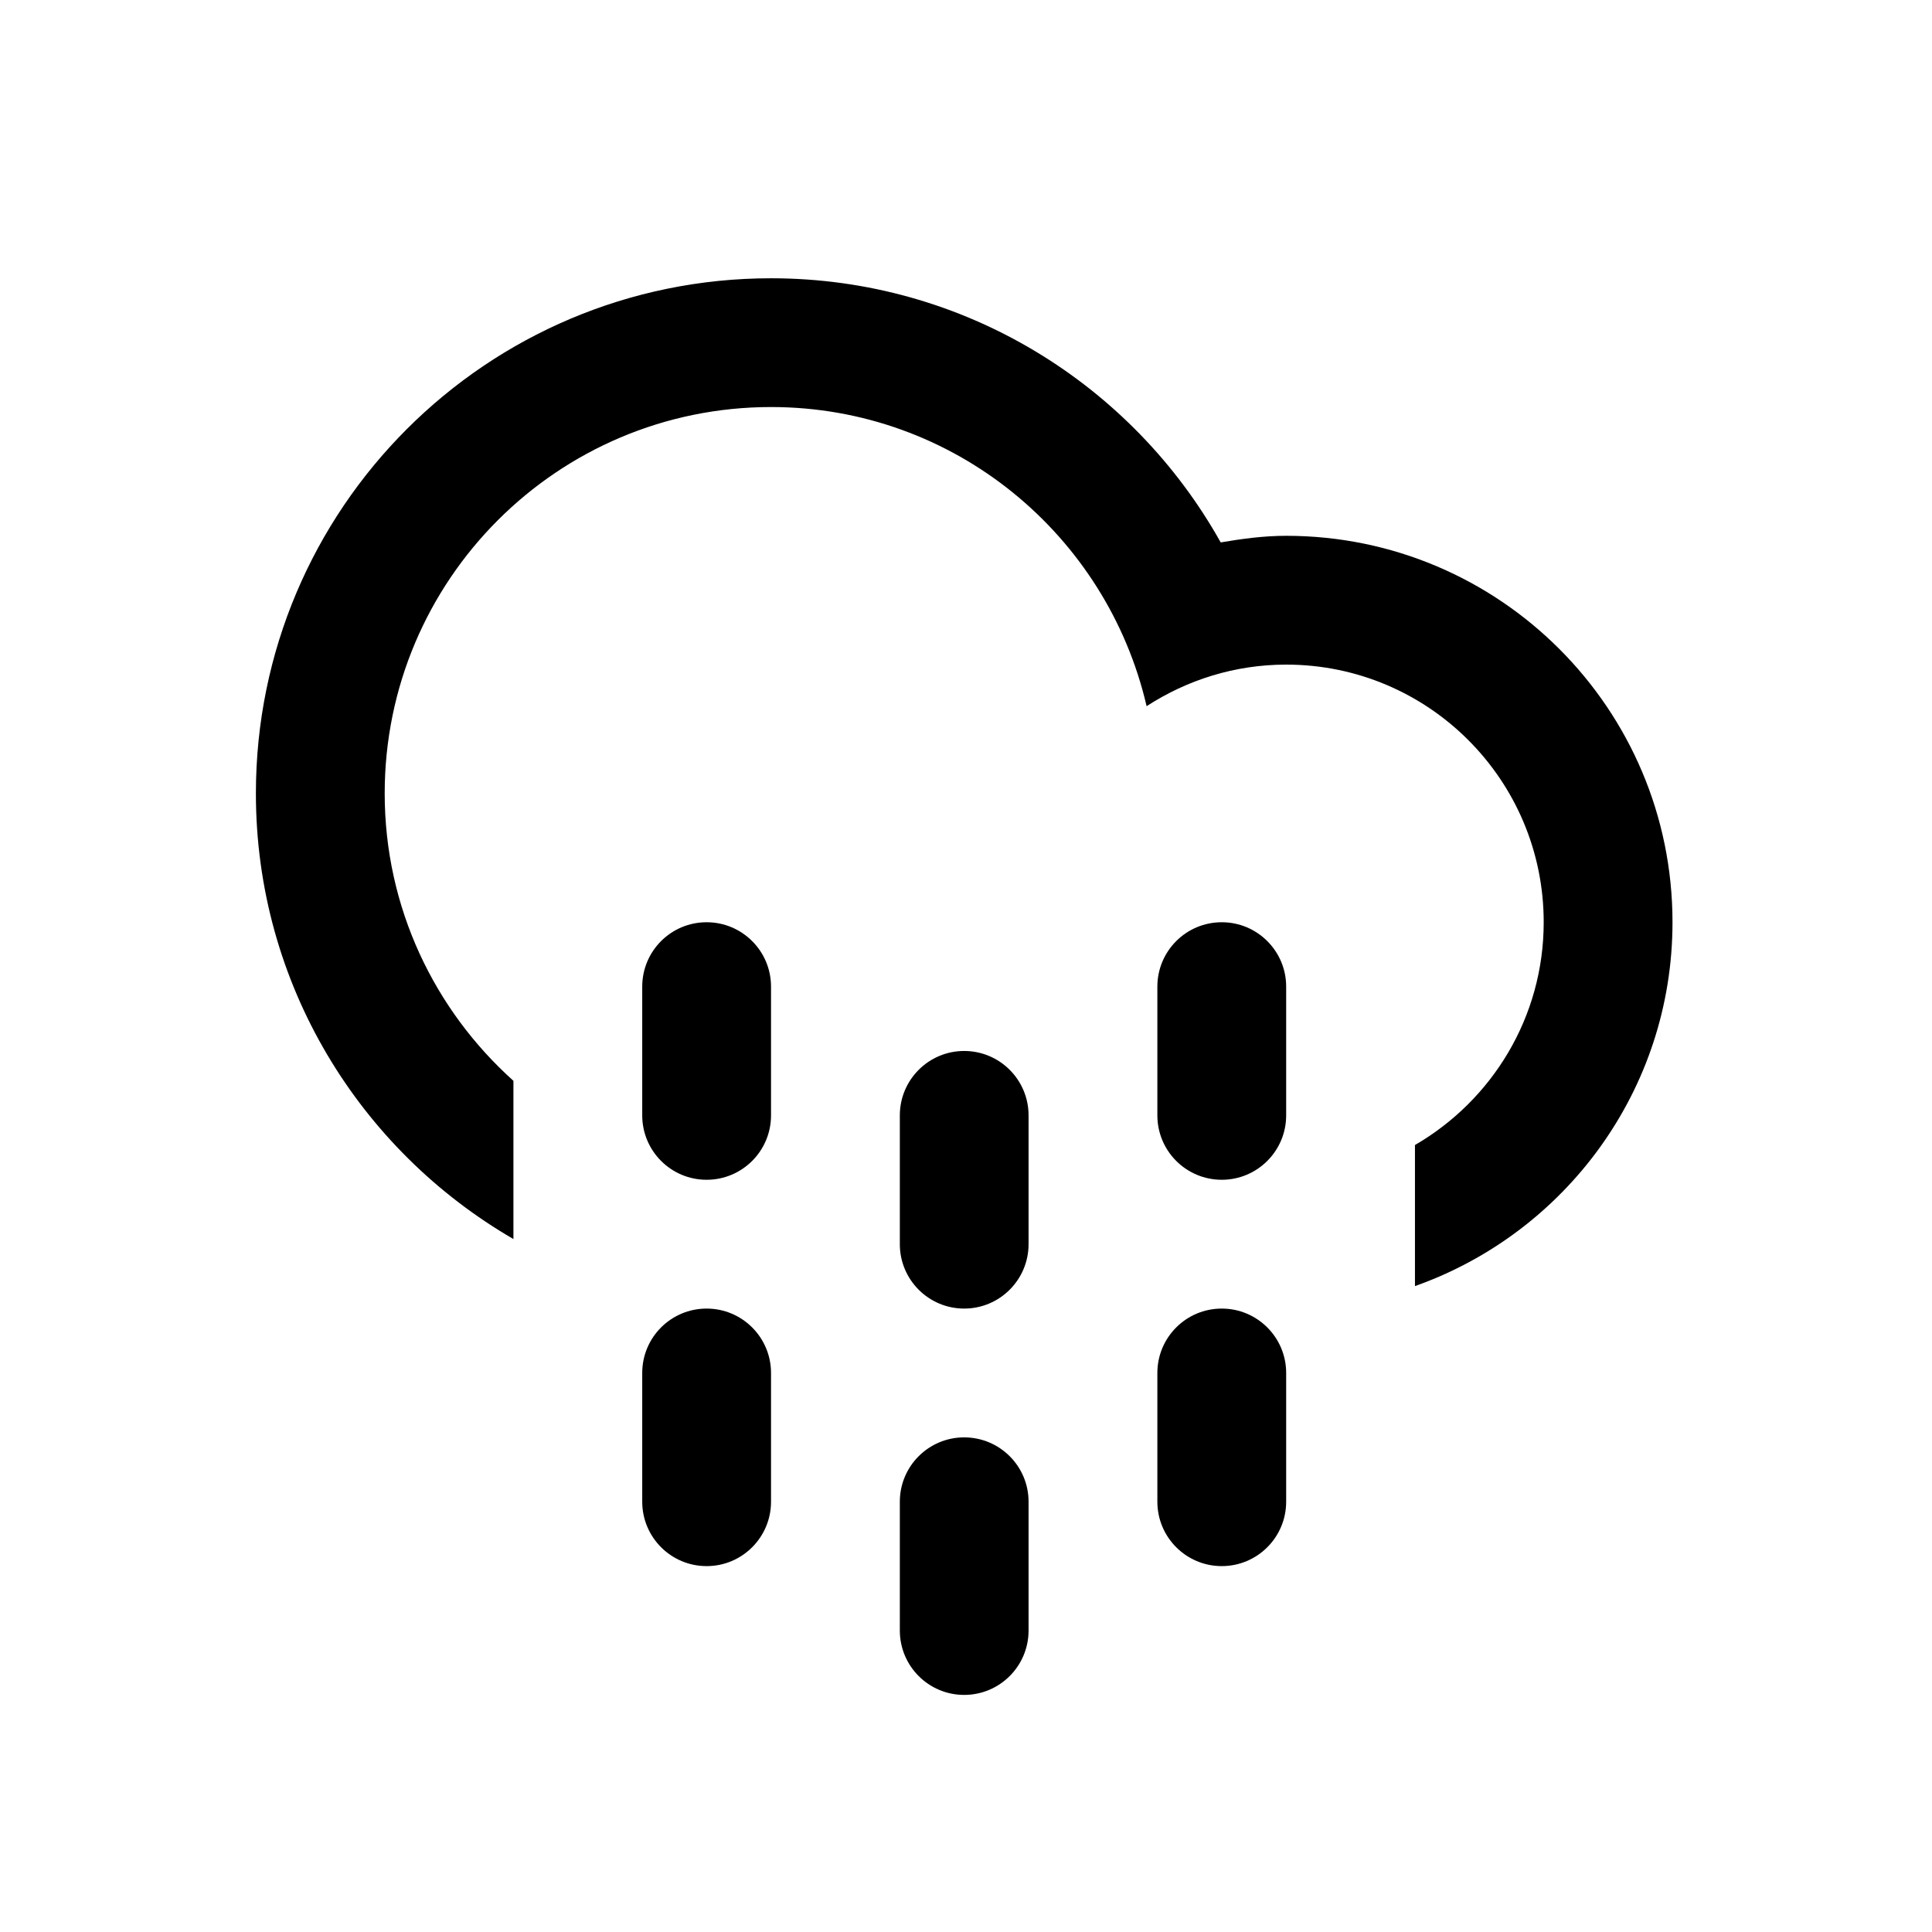
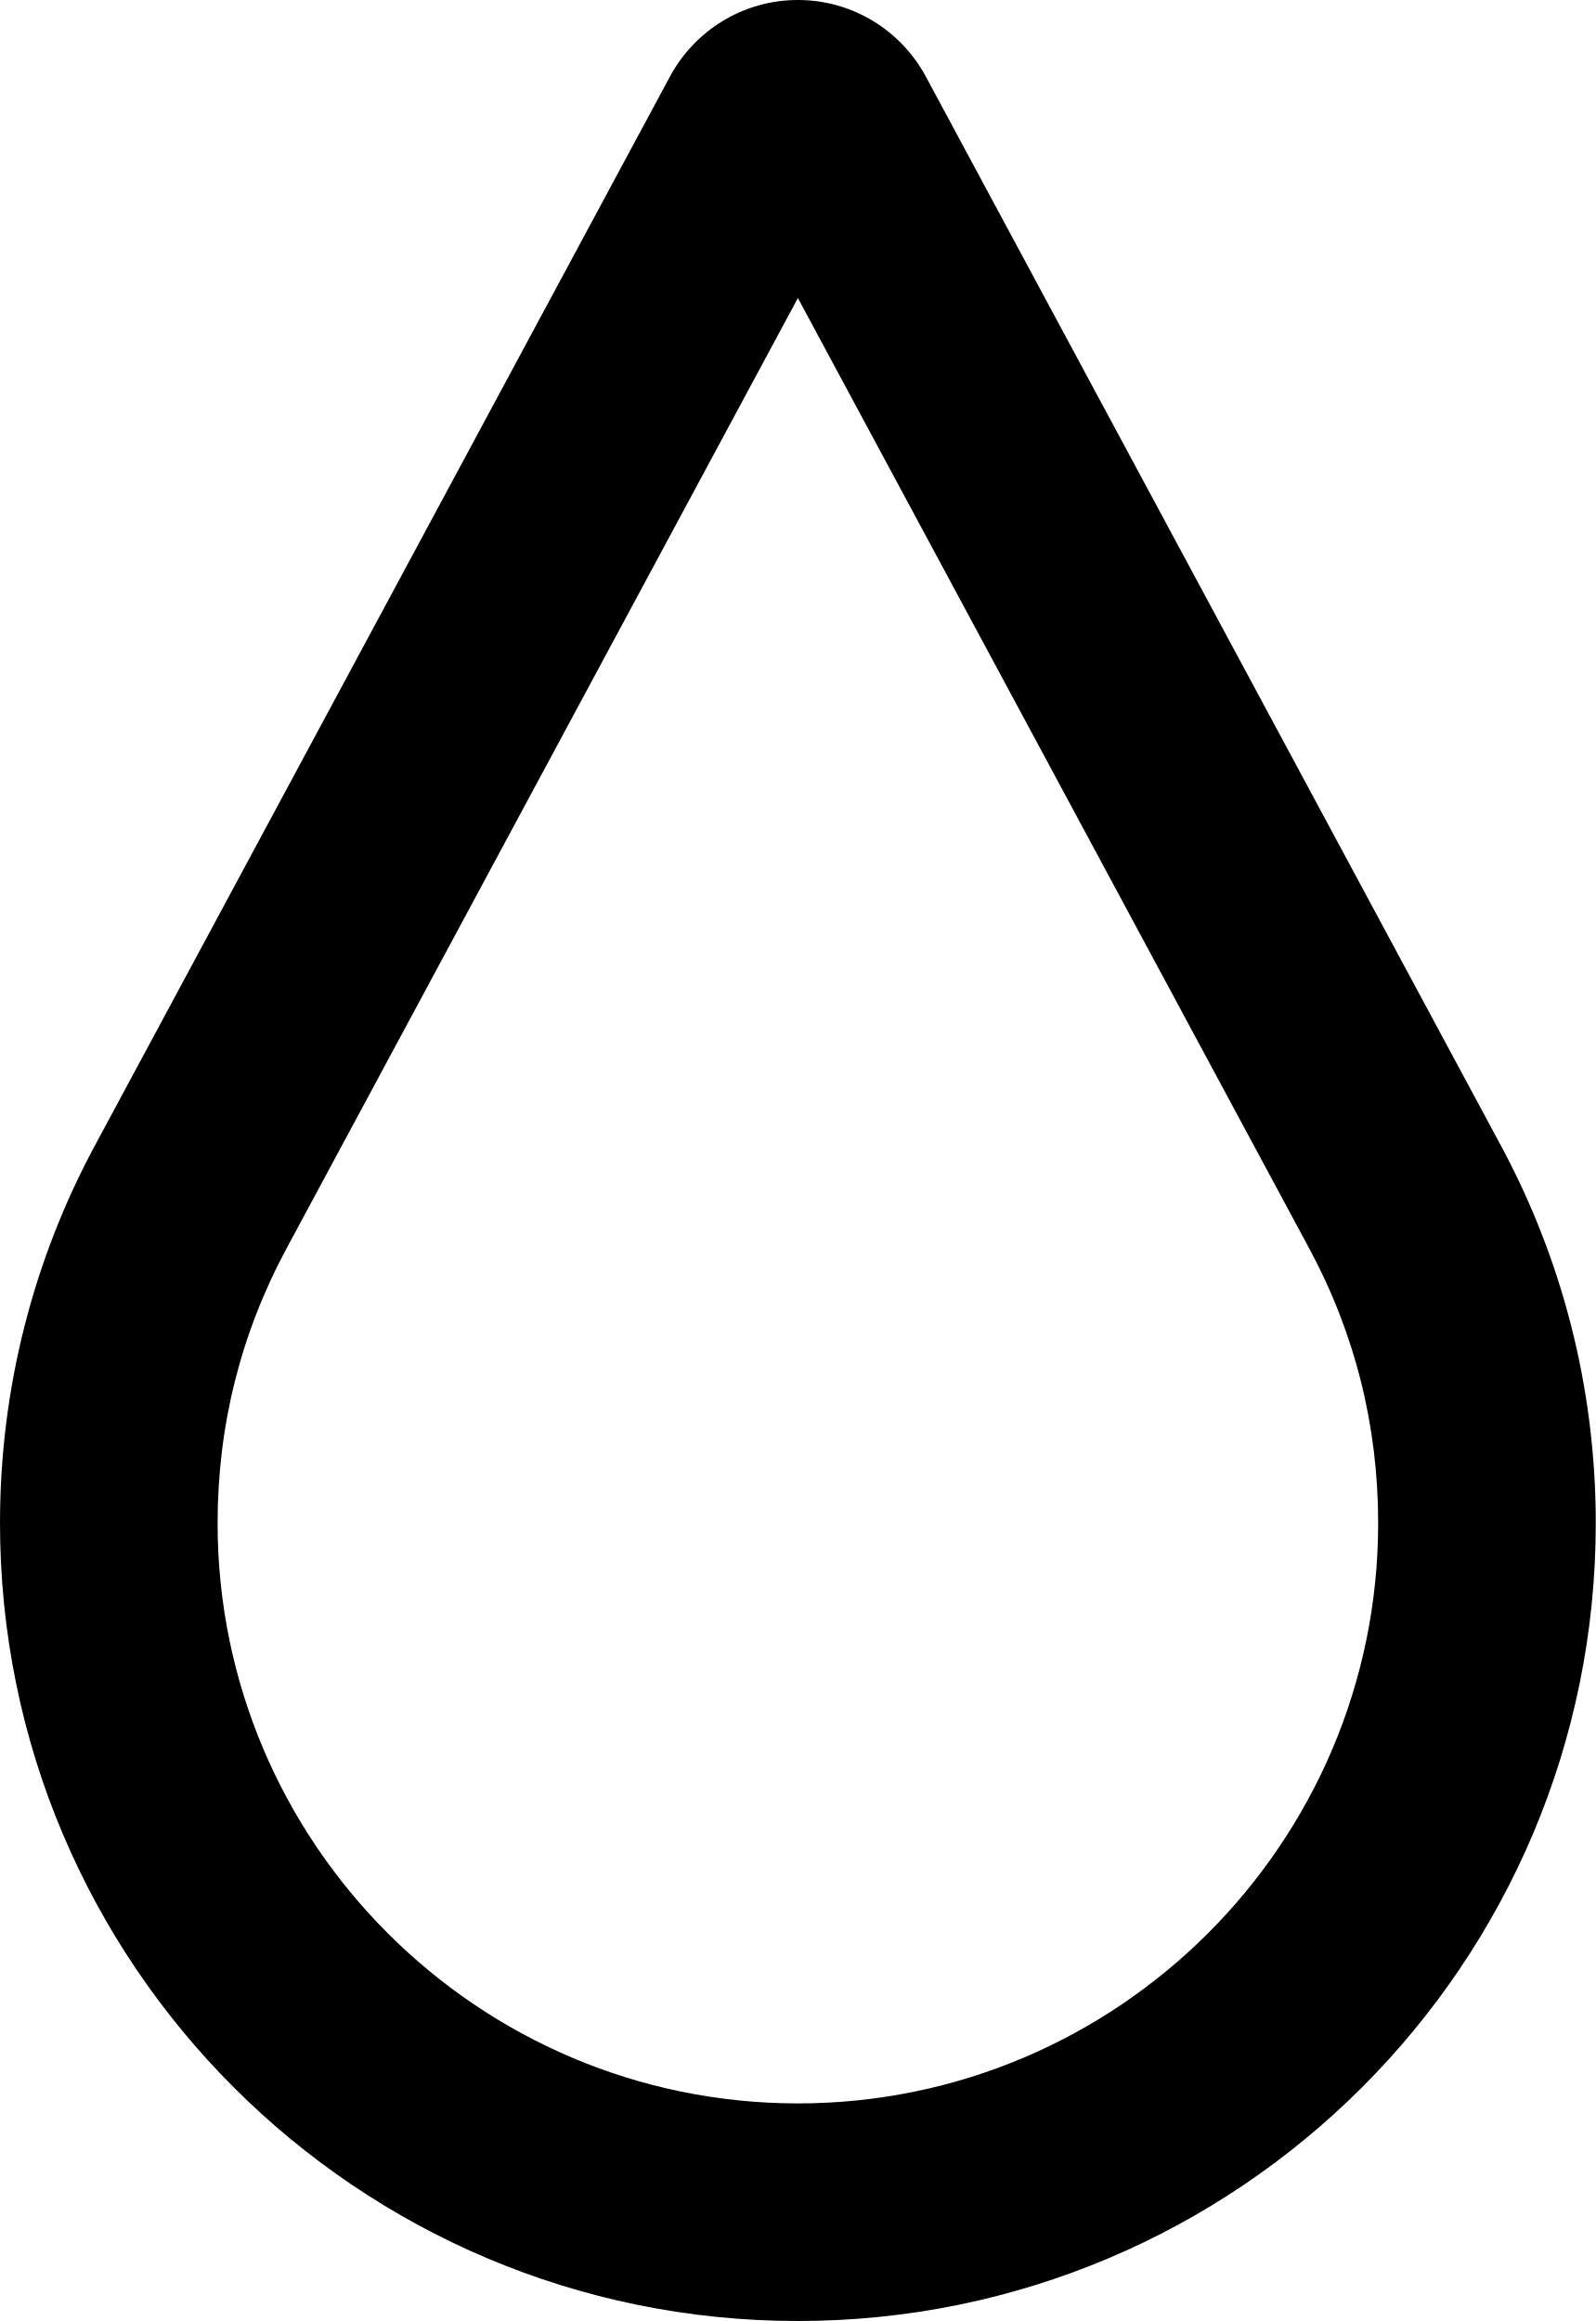
- <svg xmlns="http://www.w3.org/2000/svg" version="1.1" id="Layer_1" x="0px" y="0px" width="100px" height="100px" viewBox="20 25 60 60" enable-background="new 0 0 100 100" xml:space="preserve">
-   <path fill-rule="evenodd" clip-rule="evenodd" d="M63.943,64.941v-4.381c2.387-1.385,3.998-3.961,3.998-6.92c0-4.418-3.58-8-7.998-8  c-1.602,0-3.084,0.481-4.334,1.291c-1.232-5.316-5.973-9.29-11.664-9.29c-6.627,0-11.998,5.372-11.998,11.999  c0,3.549,1.549,6.729,3.998,8.926v4.914c-4.777-2.768-7.998-7.922-7.998-13.84c0-8.836,7.162-15.998,15.998-15.998  c6.004,0,11.229,3.312,13.965,8.203c0.664-0.113,1.336-0.205,2.033-0.205c6.627,0,11.998,5.373,11.998,12  C71.941,58.861,68.6,63.293,63.943,64.941z M41.945,53.641c1.104,0,2,0.895,2,2v3.998c0,1.105-0.896,2-2,2c-1.105,0-2-0.895-2-2  v-3.998C39.945,54.535,40.84,53.641,41.945,53.641z M41.945,65.639c1.104,0,2,0.895,2,2v3.998c0,1.105-0.896,2-2,2  c-1.105,0-2-0.895-2-2v-3.998C39.945,66.533,40.84,65.639,41.945,65.639z M49.943,57.639c1.105,0,2,0.896,2,2v4c0,1.104-0.895,2-2,2  c-1.104,0-1.998-0.896-1.998-2v-4C47.945,58.535,48.84,57.639,49.943,57.639z M49.943,69.639c1.105,0,2,0.895,2,1.998v4  c0,1.105-0.895,2-2,2c-1.104,0-1.998-0.895-1.998-2v-4C47.945,70.533,48.84,69.639,49.943,69.639z M57.943,53.641  c1.104,0,2,0.895,2,2v3.998c0,1.105-0.896,2-2,2c-1.105,0-2-0.895-2-2v-3.998C55.943,54.535,56.838,53.641,57.943,53.641z   M57.943,65.639c1.104,0,2,0.895,2,2v3.998c0,1.105-0.896,2-2,2c-1.105,0-2-0.895-2-2v-3.998  C55.943,66.533,56.838,65.639,57.943,65.639z" />
+ <svg xmlns="http://www.w3.org/2000/svg" version="1.1" id="Capa_1" x="0px" y="0px" viewBox="0 0 22 32" style="enable-background:new 0 0 22 32;" xml:space="preserve">
+   <g id="Drop">
+     <g>
+       <path style="fill-rule:evenodd;clip-rule:evenodd;" d="M20.693,15.796L12.763,1.054C12.425,0.427,11.762,0,11,0    c-0.762,0-1.425,0.427-1.763,1.054L1.307,15.796C0.473,17.346,0,19.117,0,21c0,6.075,4.925,11,11,11c6.075,0,11-4.925,11-11    C22,19.117,21.527,17.346,20.693,15.796z M11,29c-4.411,0-8-3.589-8-8c0-1.341,0.319-2.613,0.948-3.783L11,4.109l7.052,13.108    C18.681,18.387,19,19.659,19,21C19,25.411,15.411,29,11,29z" />
+     </g>
+   </g>
+   <g>
+ </g>
+   <g>
+ </g>
+   <g>
+ </g>
+   <g>
+ </g>
+   <g>
+ </g>
+   <g>
+ </g>
+   <g>
+ </g>
+   <g>
+ </g>
+   <g>
+ </g>
+   <g>
+ </g>
+   <g>
+ </g>
+   <g>
+ </g>
+   <g>
+ </g>
+   <g>
+ </g>
+   <g>
+ </g>
</svg>
